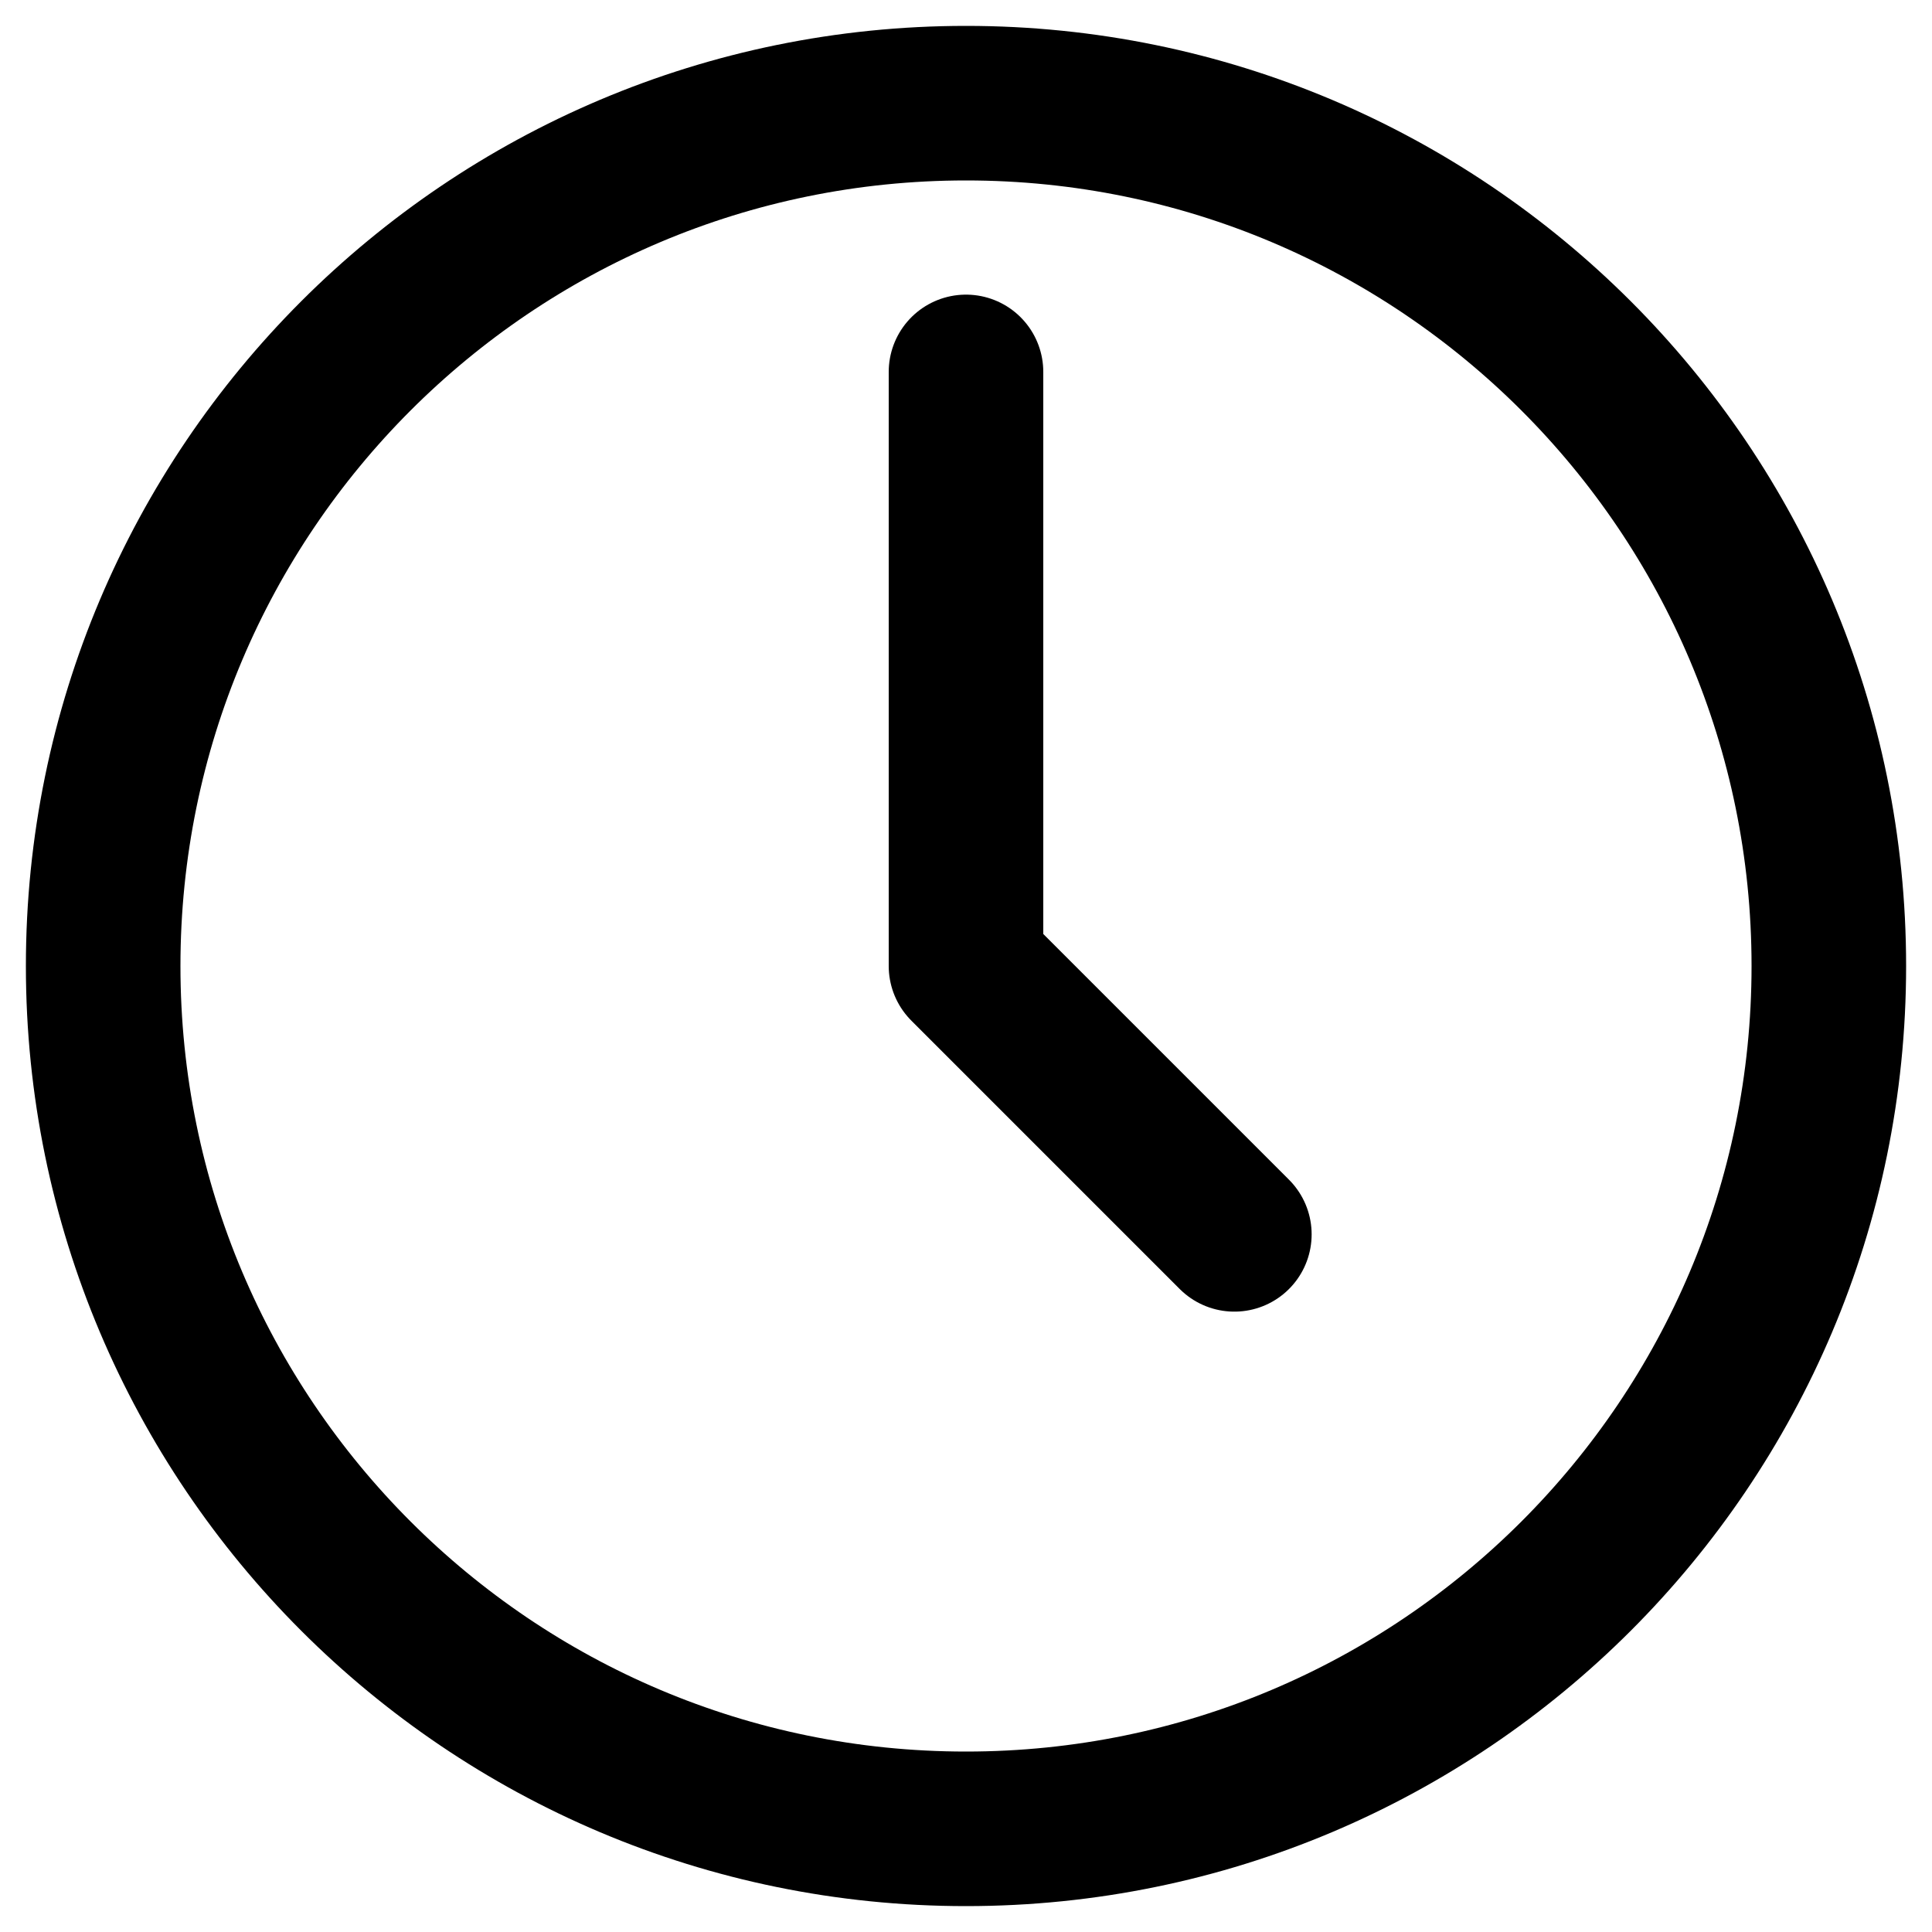
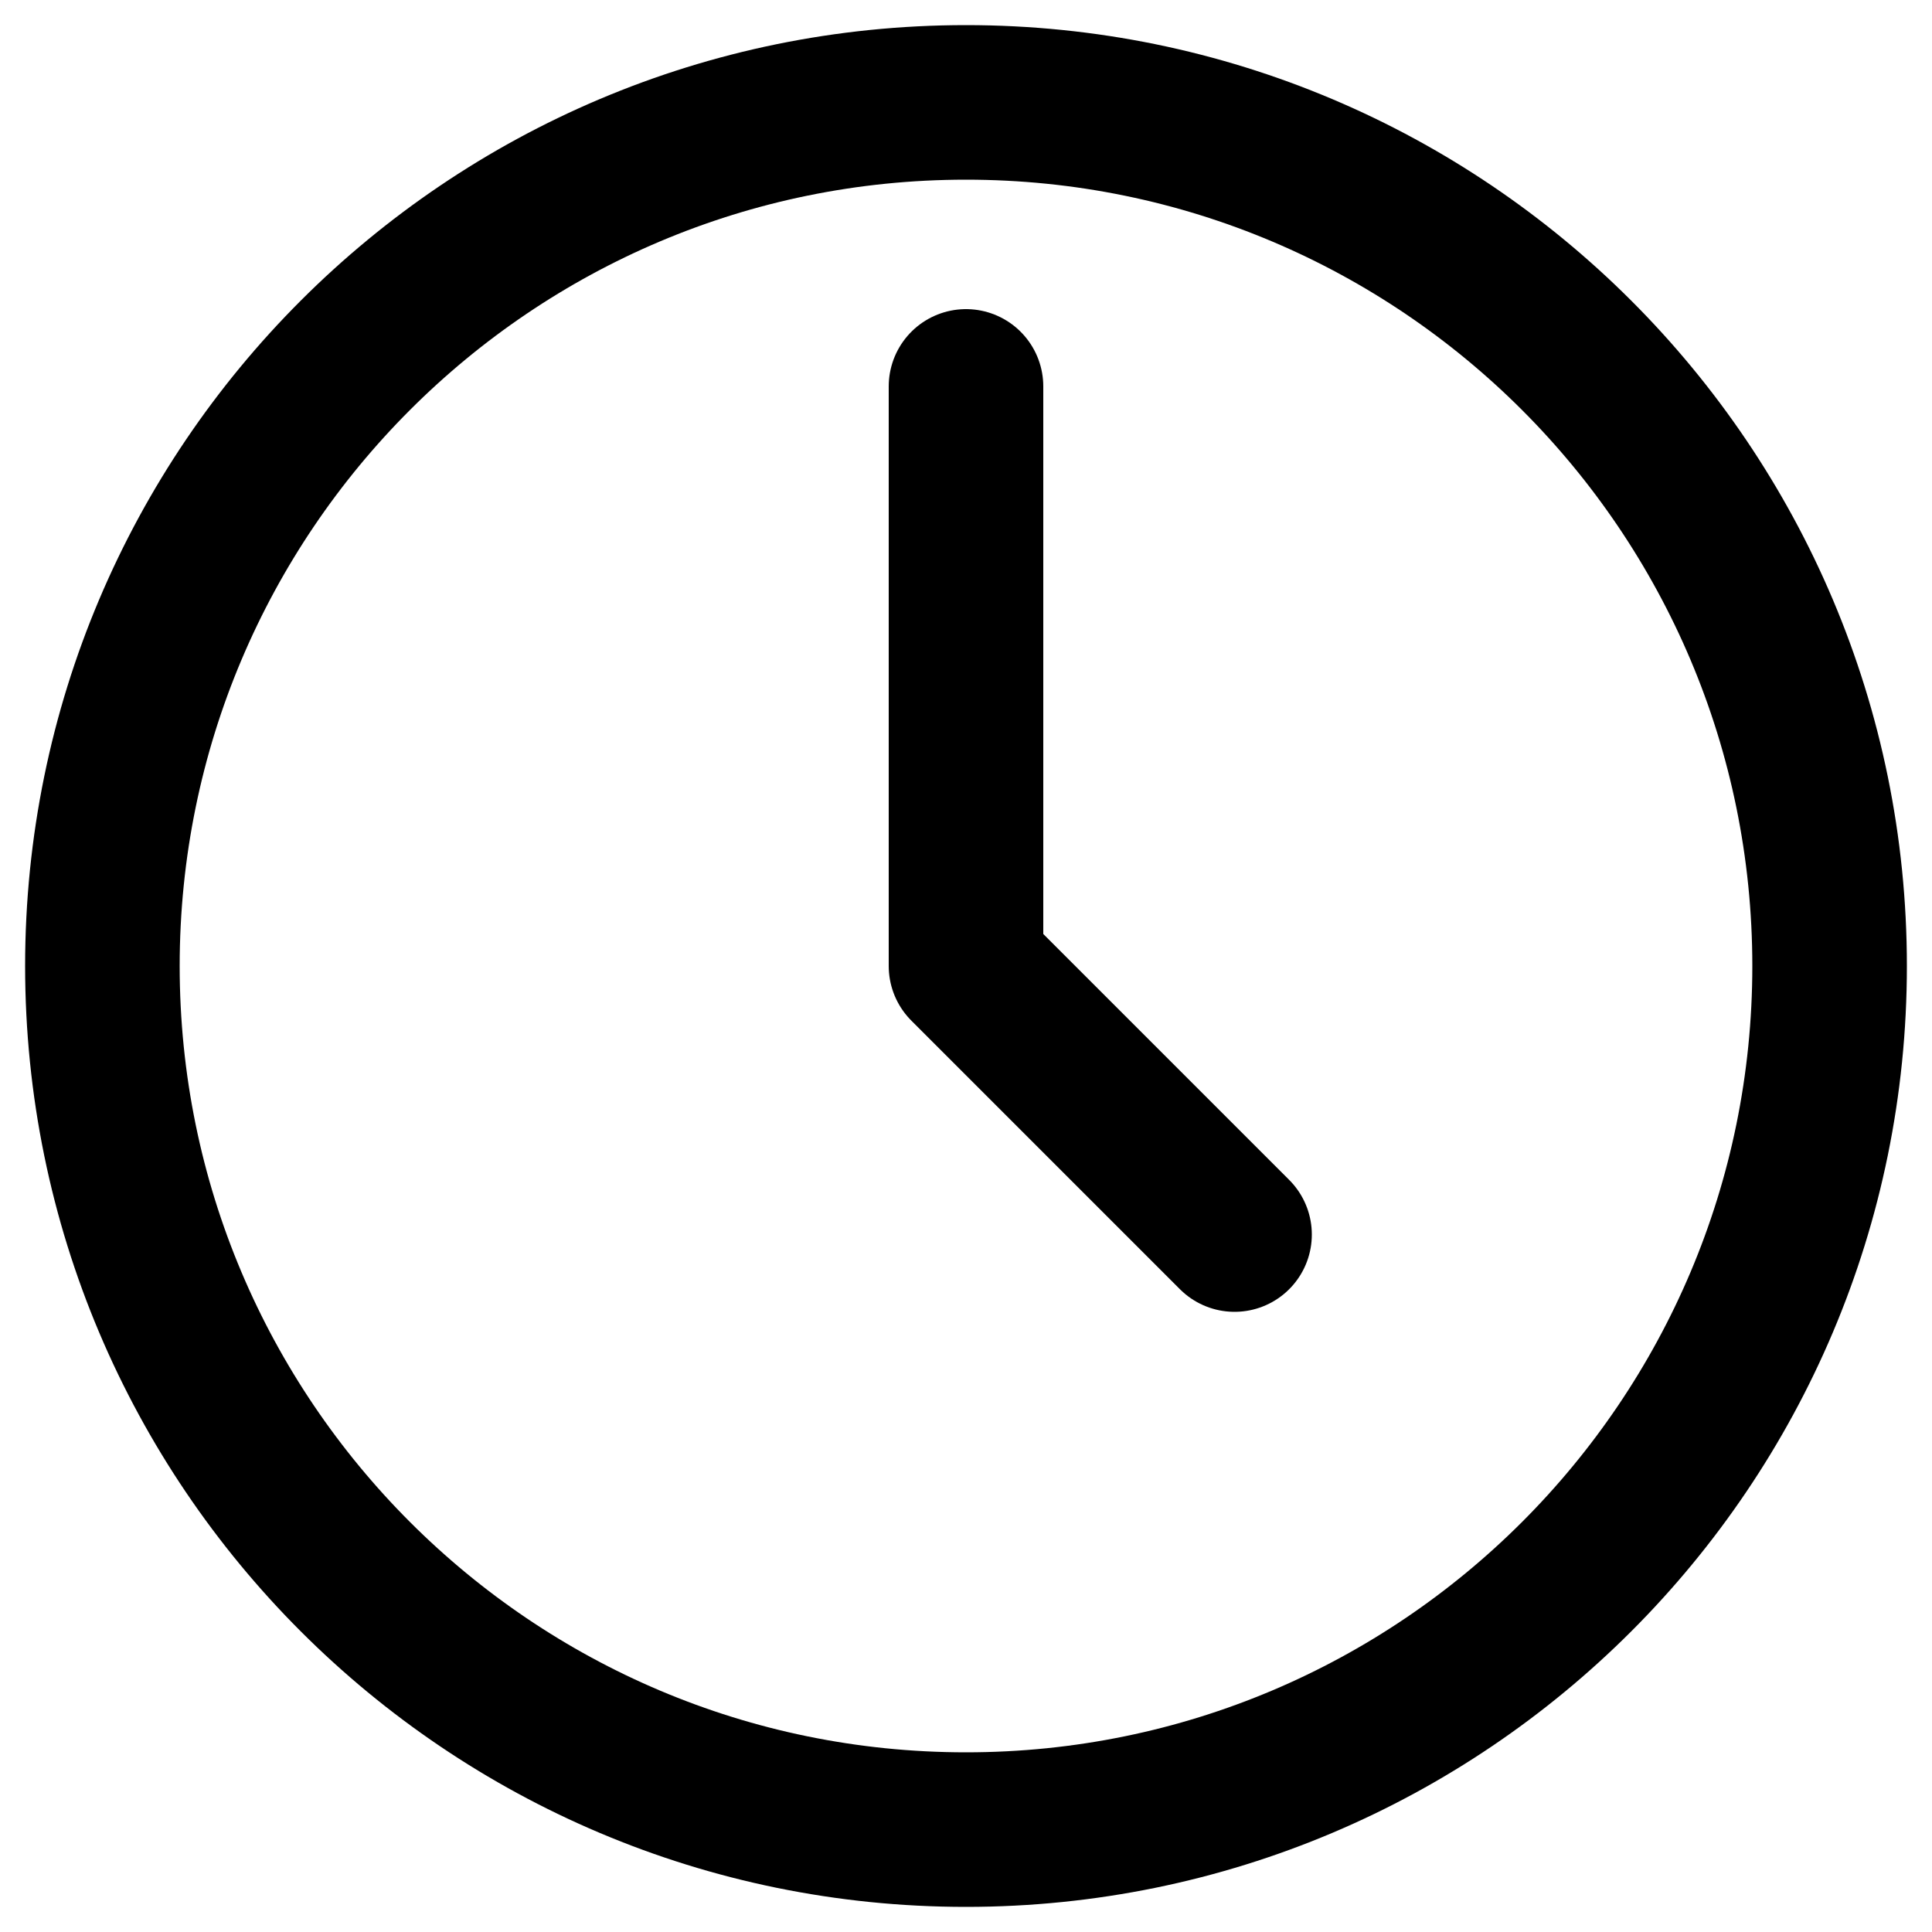
<svg xmlns="http://www.w3.org/2000/svg" version="1.1" viewBox="0 0 10 10" xml:space="preserve">
-   <circle cx="5" cy="5" r="4.466" fill="none" stroke="#000" stroke-linecap="round" stroke-linejoin="round" stroke-width=".8" style="paint-order:stroke markers fill" />
-   <path d="m5 1.925v3.075l1.389 1.389" fill="none" stroke="#000" stroke-linecap="round" stroke-linejoin="round" stroke-width=".8" style="paint-order:stroke markers fill" />
+   <circle cx="5" cy="5" r="4.47" fill="none" stroke="#000" stroke-linecap="round" stroke-linejoin="round" stroke-width=".8" style="paint-order:stroke markers fill" />
+   <path d="m5 2v3l1.39 1.39" fill="none" stroke="#000" stroke-linecap="round" stroke-linejoin="round" stroke-width=".8" style="paint-order:stroke markers fill" />
</svg>
